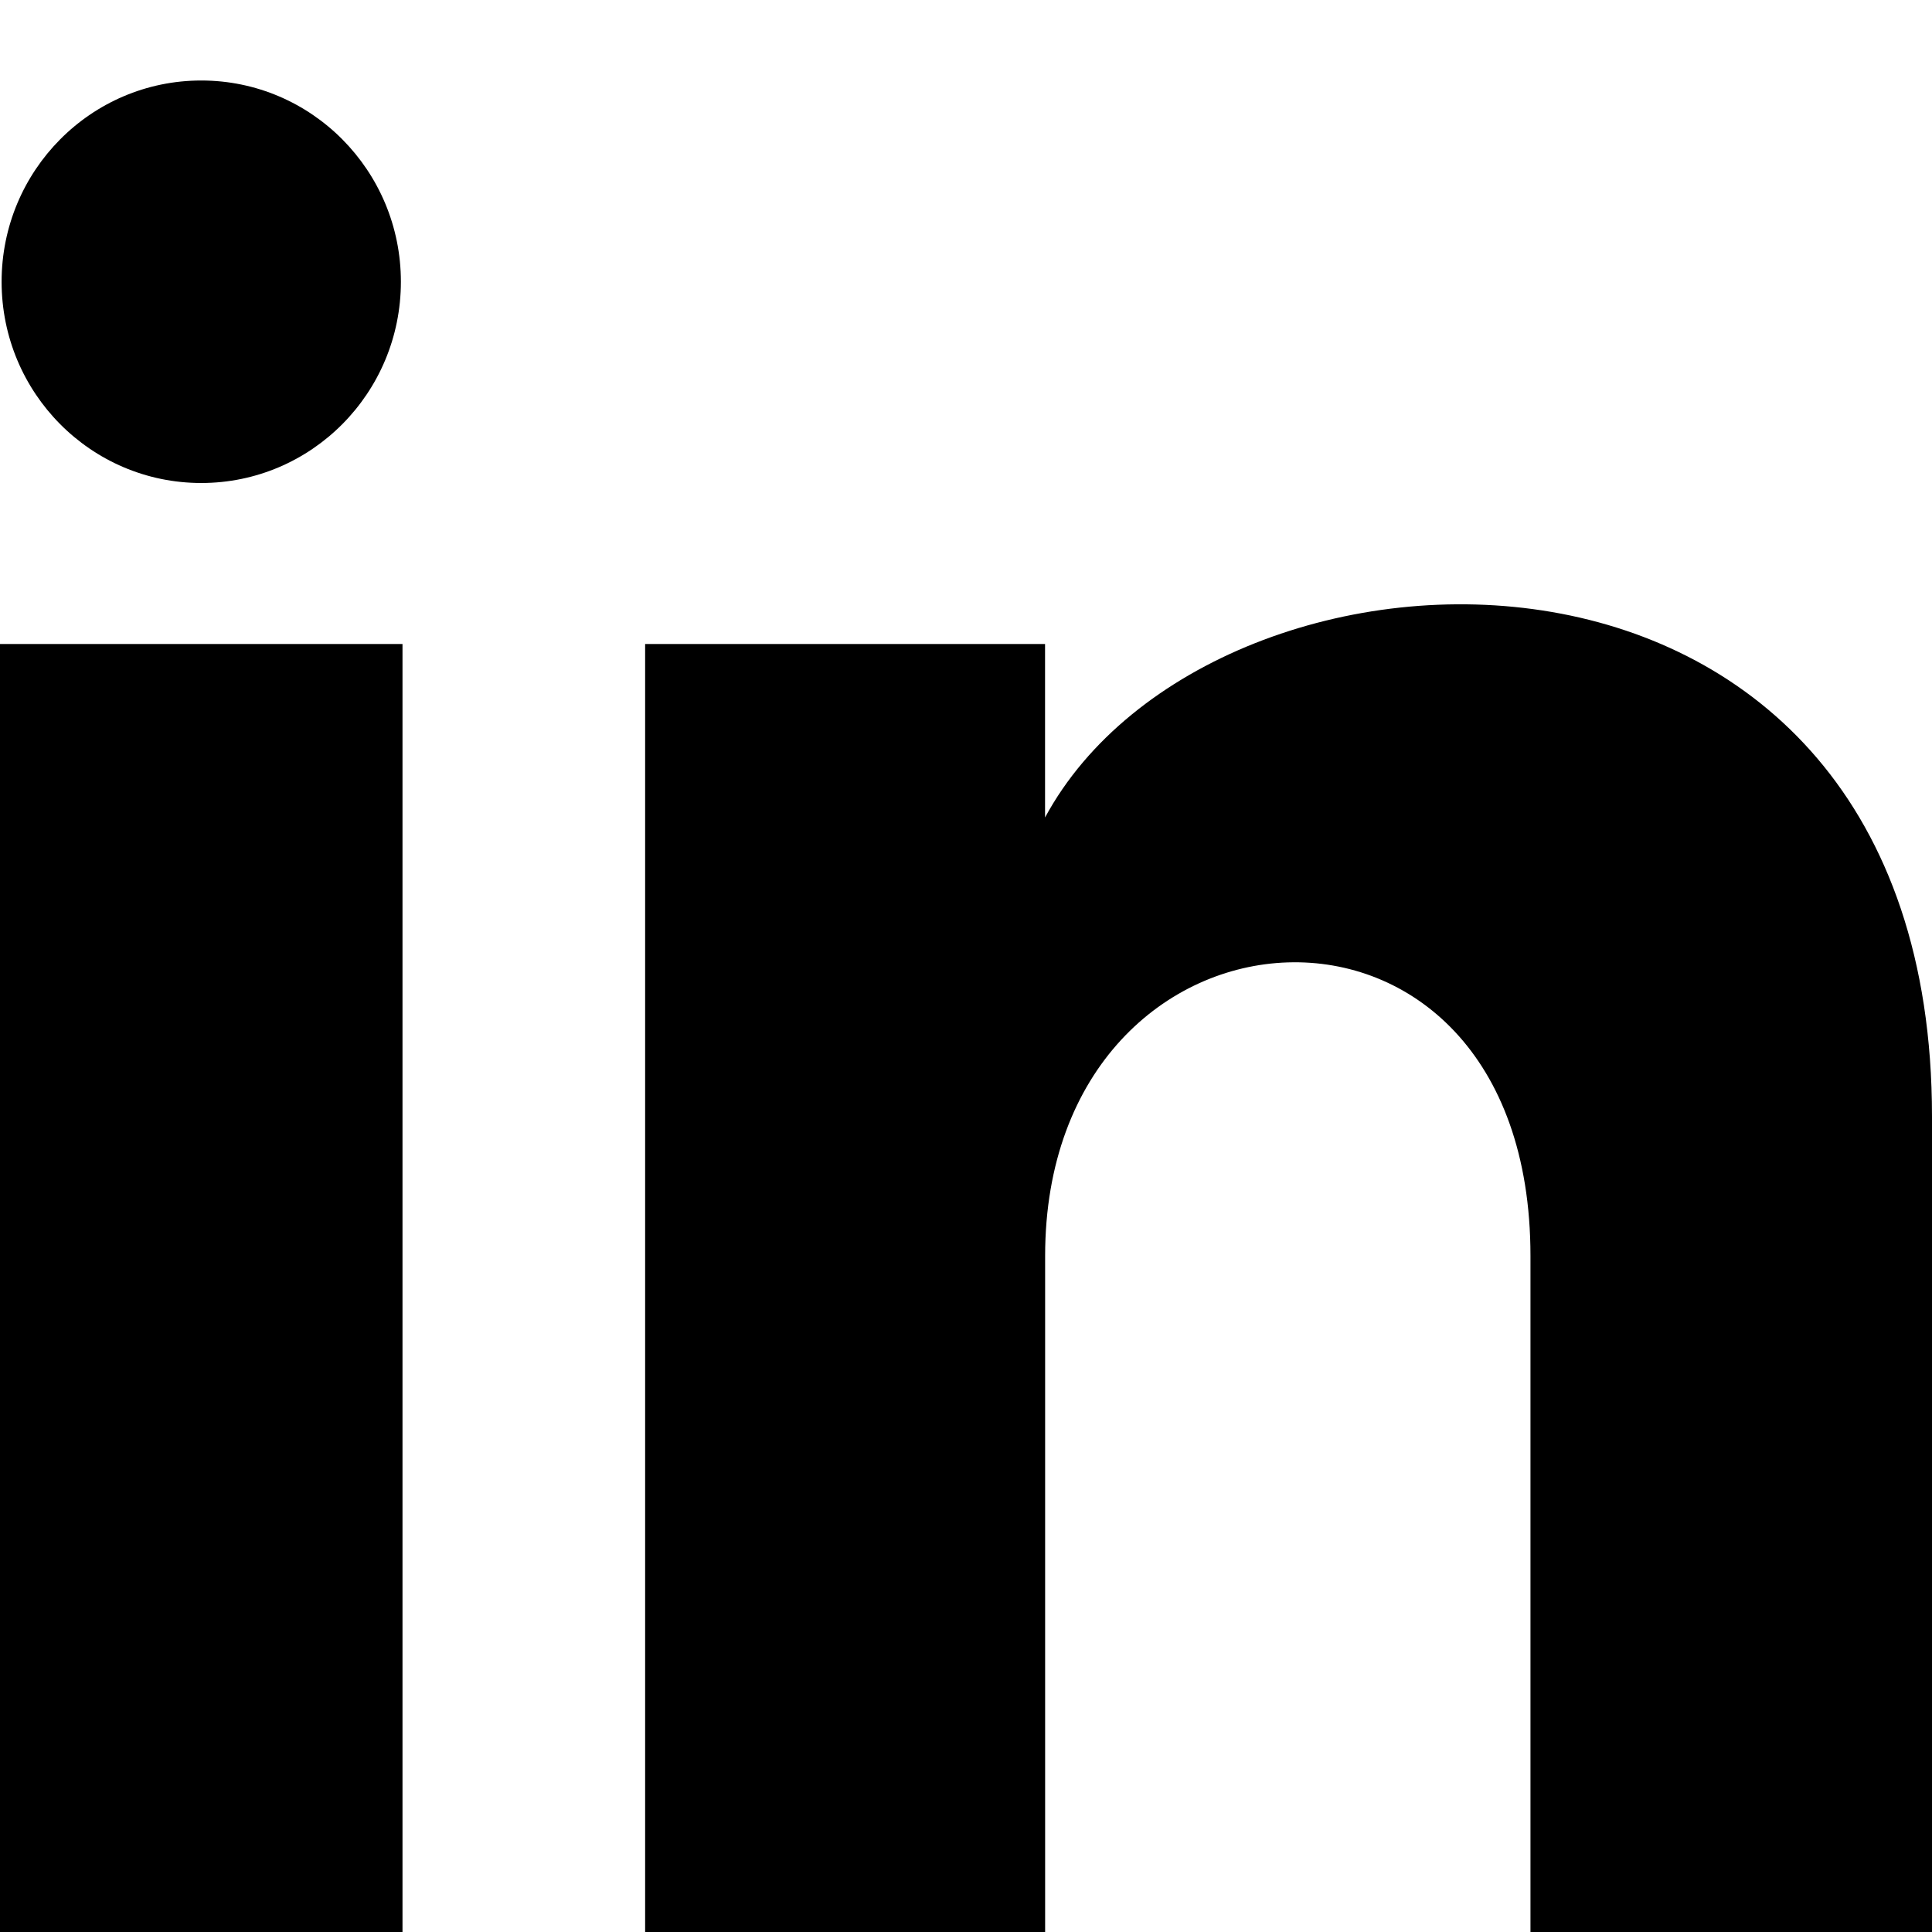
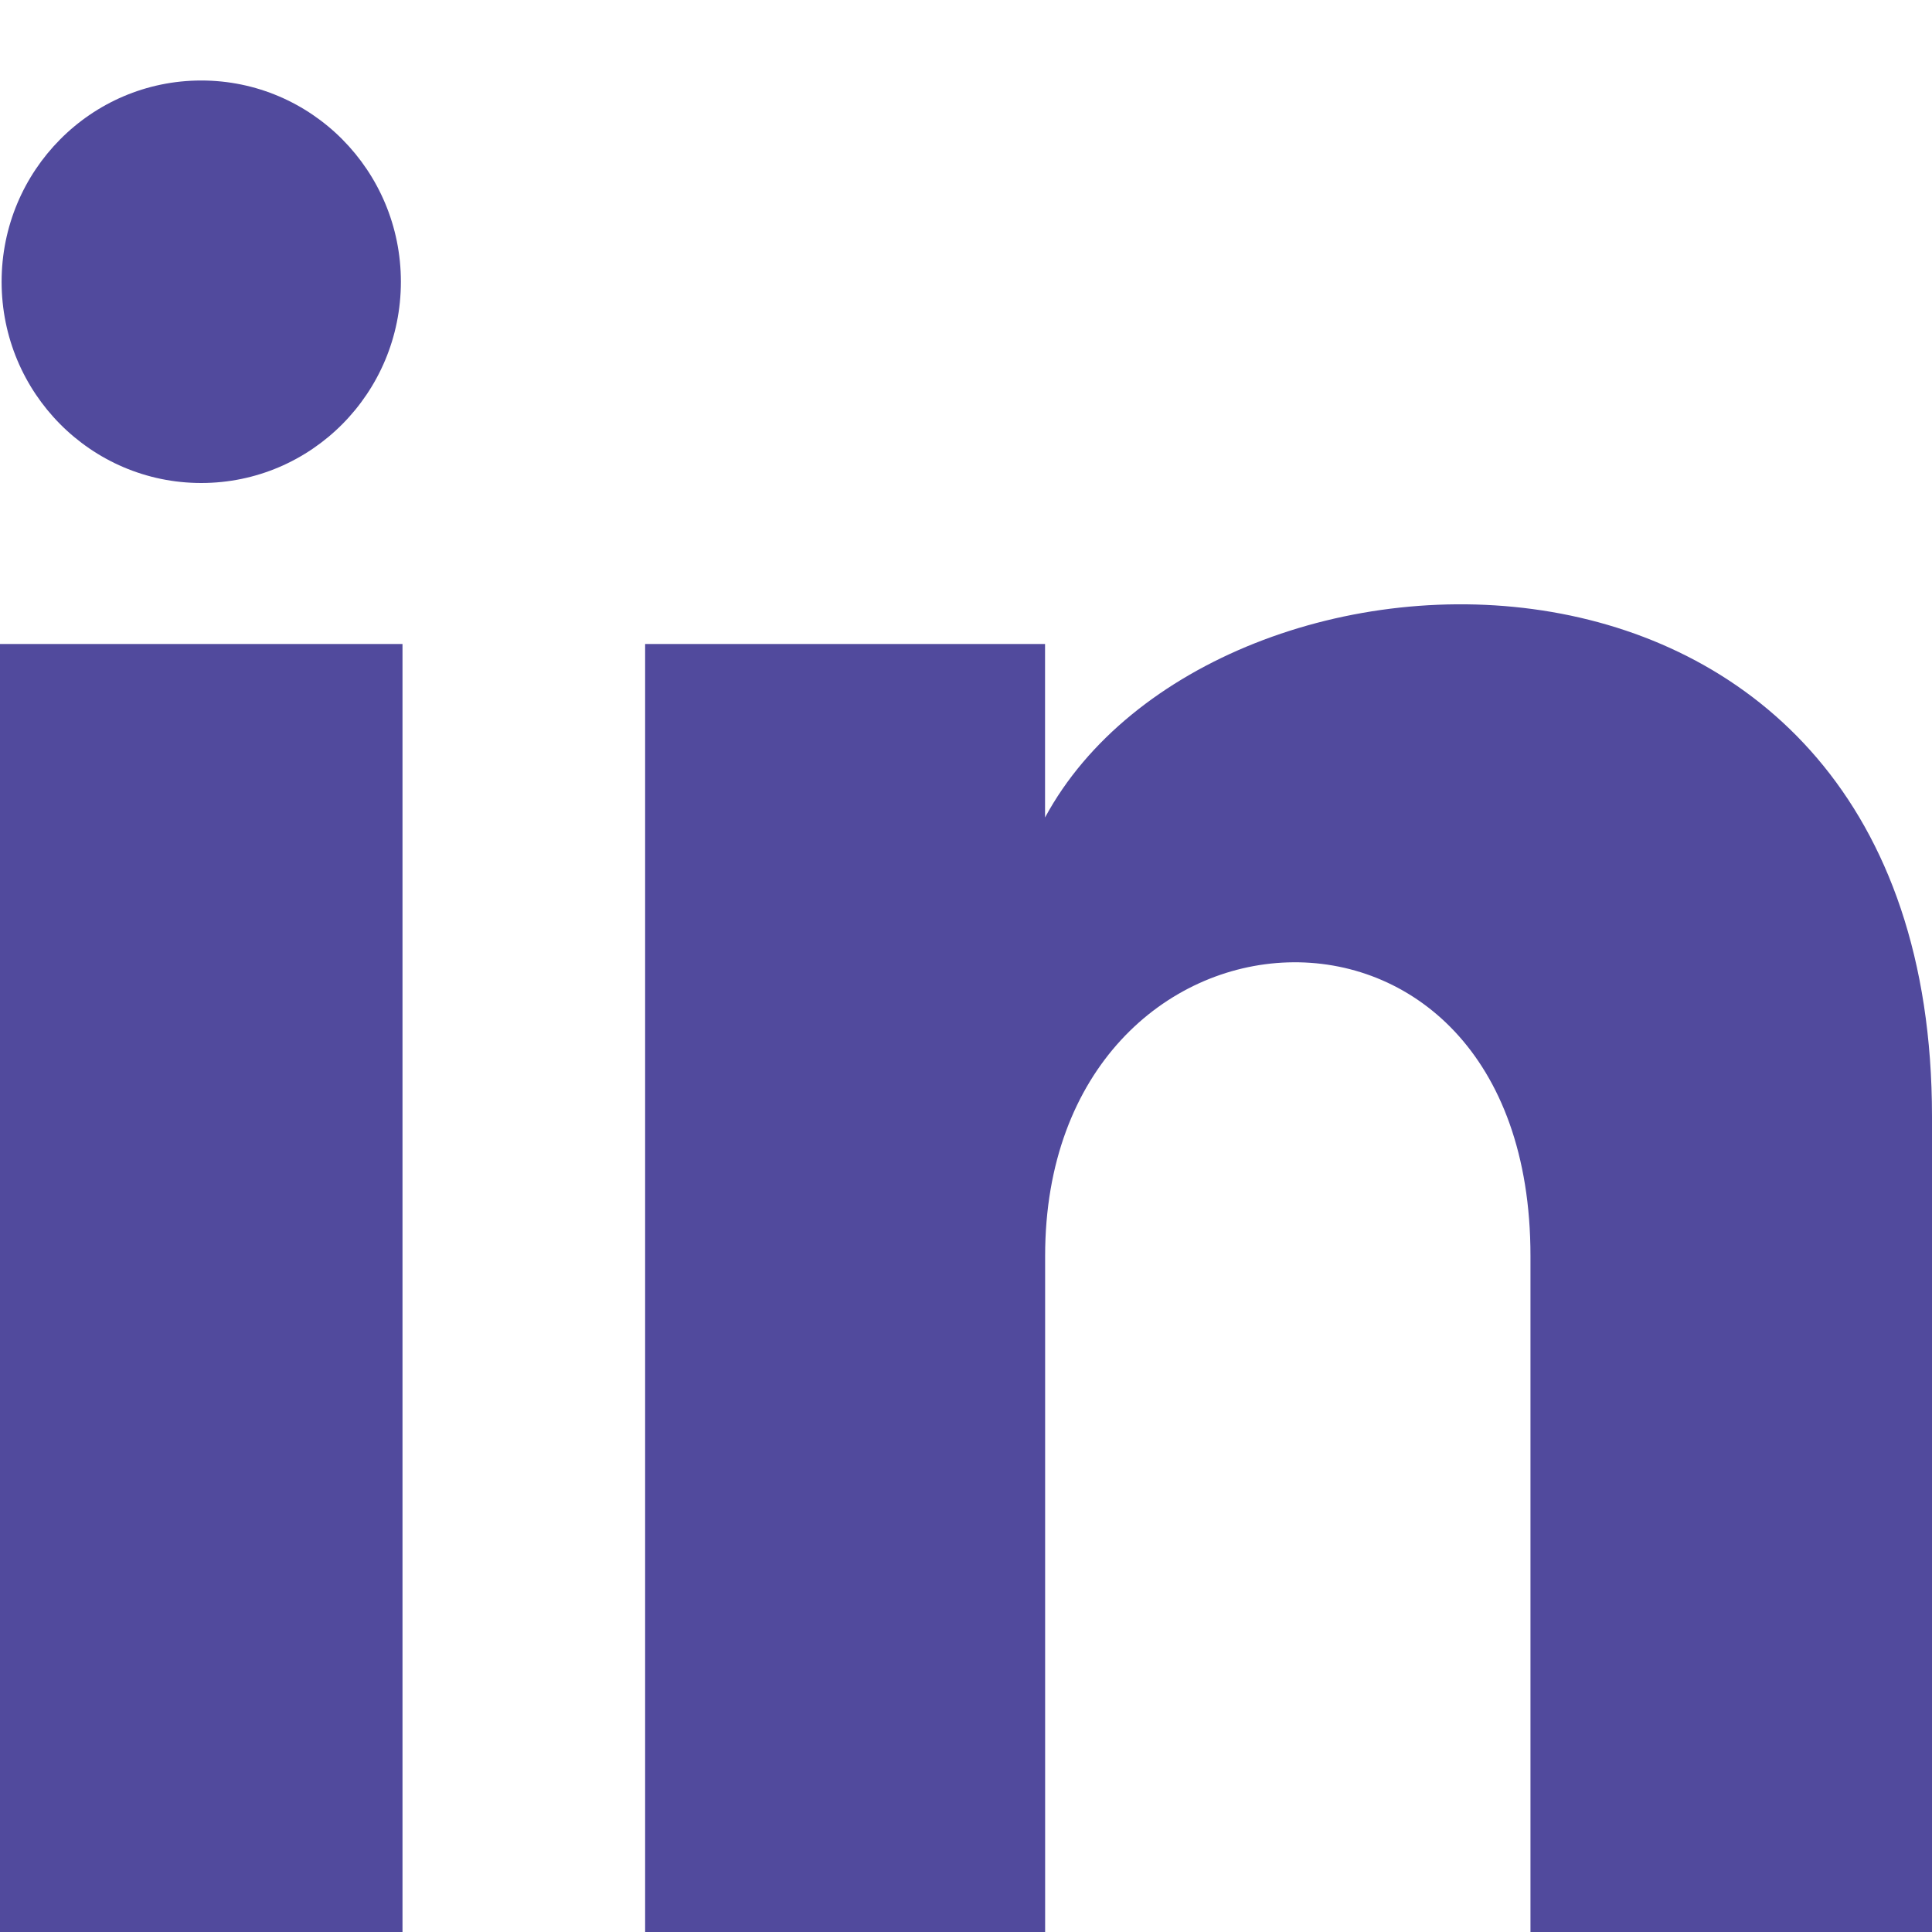
<svg xmlns="http://www.w3.org/2000/svg" width="24" height="24" viewBox="0 0 24 24">
-   <path d="M4.98 3.5c0 1.381-1.11 2.5-2.48 2.5s-2.48-1.119-2.48-2.5c0-1.38 1.11-2.5 2.48-2.5s2.48 1.12 2.48 2.5zm.02 4.5h-5v16h5v-16zm7.982 0h-4.968v16h4.969v-8.399c0-4.67 6.029-5.052 6.029 0v8.399h4.988v-10.131c0-7.88-8.922-7.593-11.018-3.714v-2.155z" />
+   <path fill="#514a9d" d="M4.98 3.5c0 1.381-1.11 2.5-2.48 2.5s-2.48-1.119-2.48-2.5c0-1.38 1.11-2.5 2.48-2.5s2.48 1.12 2.48 2.5zm.02 4.5h-5v16h5v-16zm7.982 0h-4.968v16h4.969v-8.399c0-4.67 6.029-5.052 6.029 0v8.399h4.988v-10.131c0-7.88-8.922-7.593-11.018-3.714v-2.155z" />
</svg>
